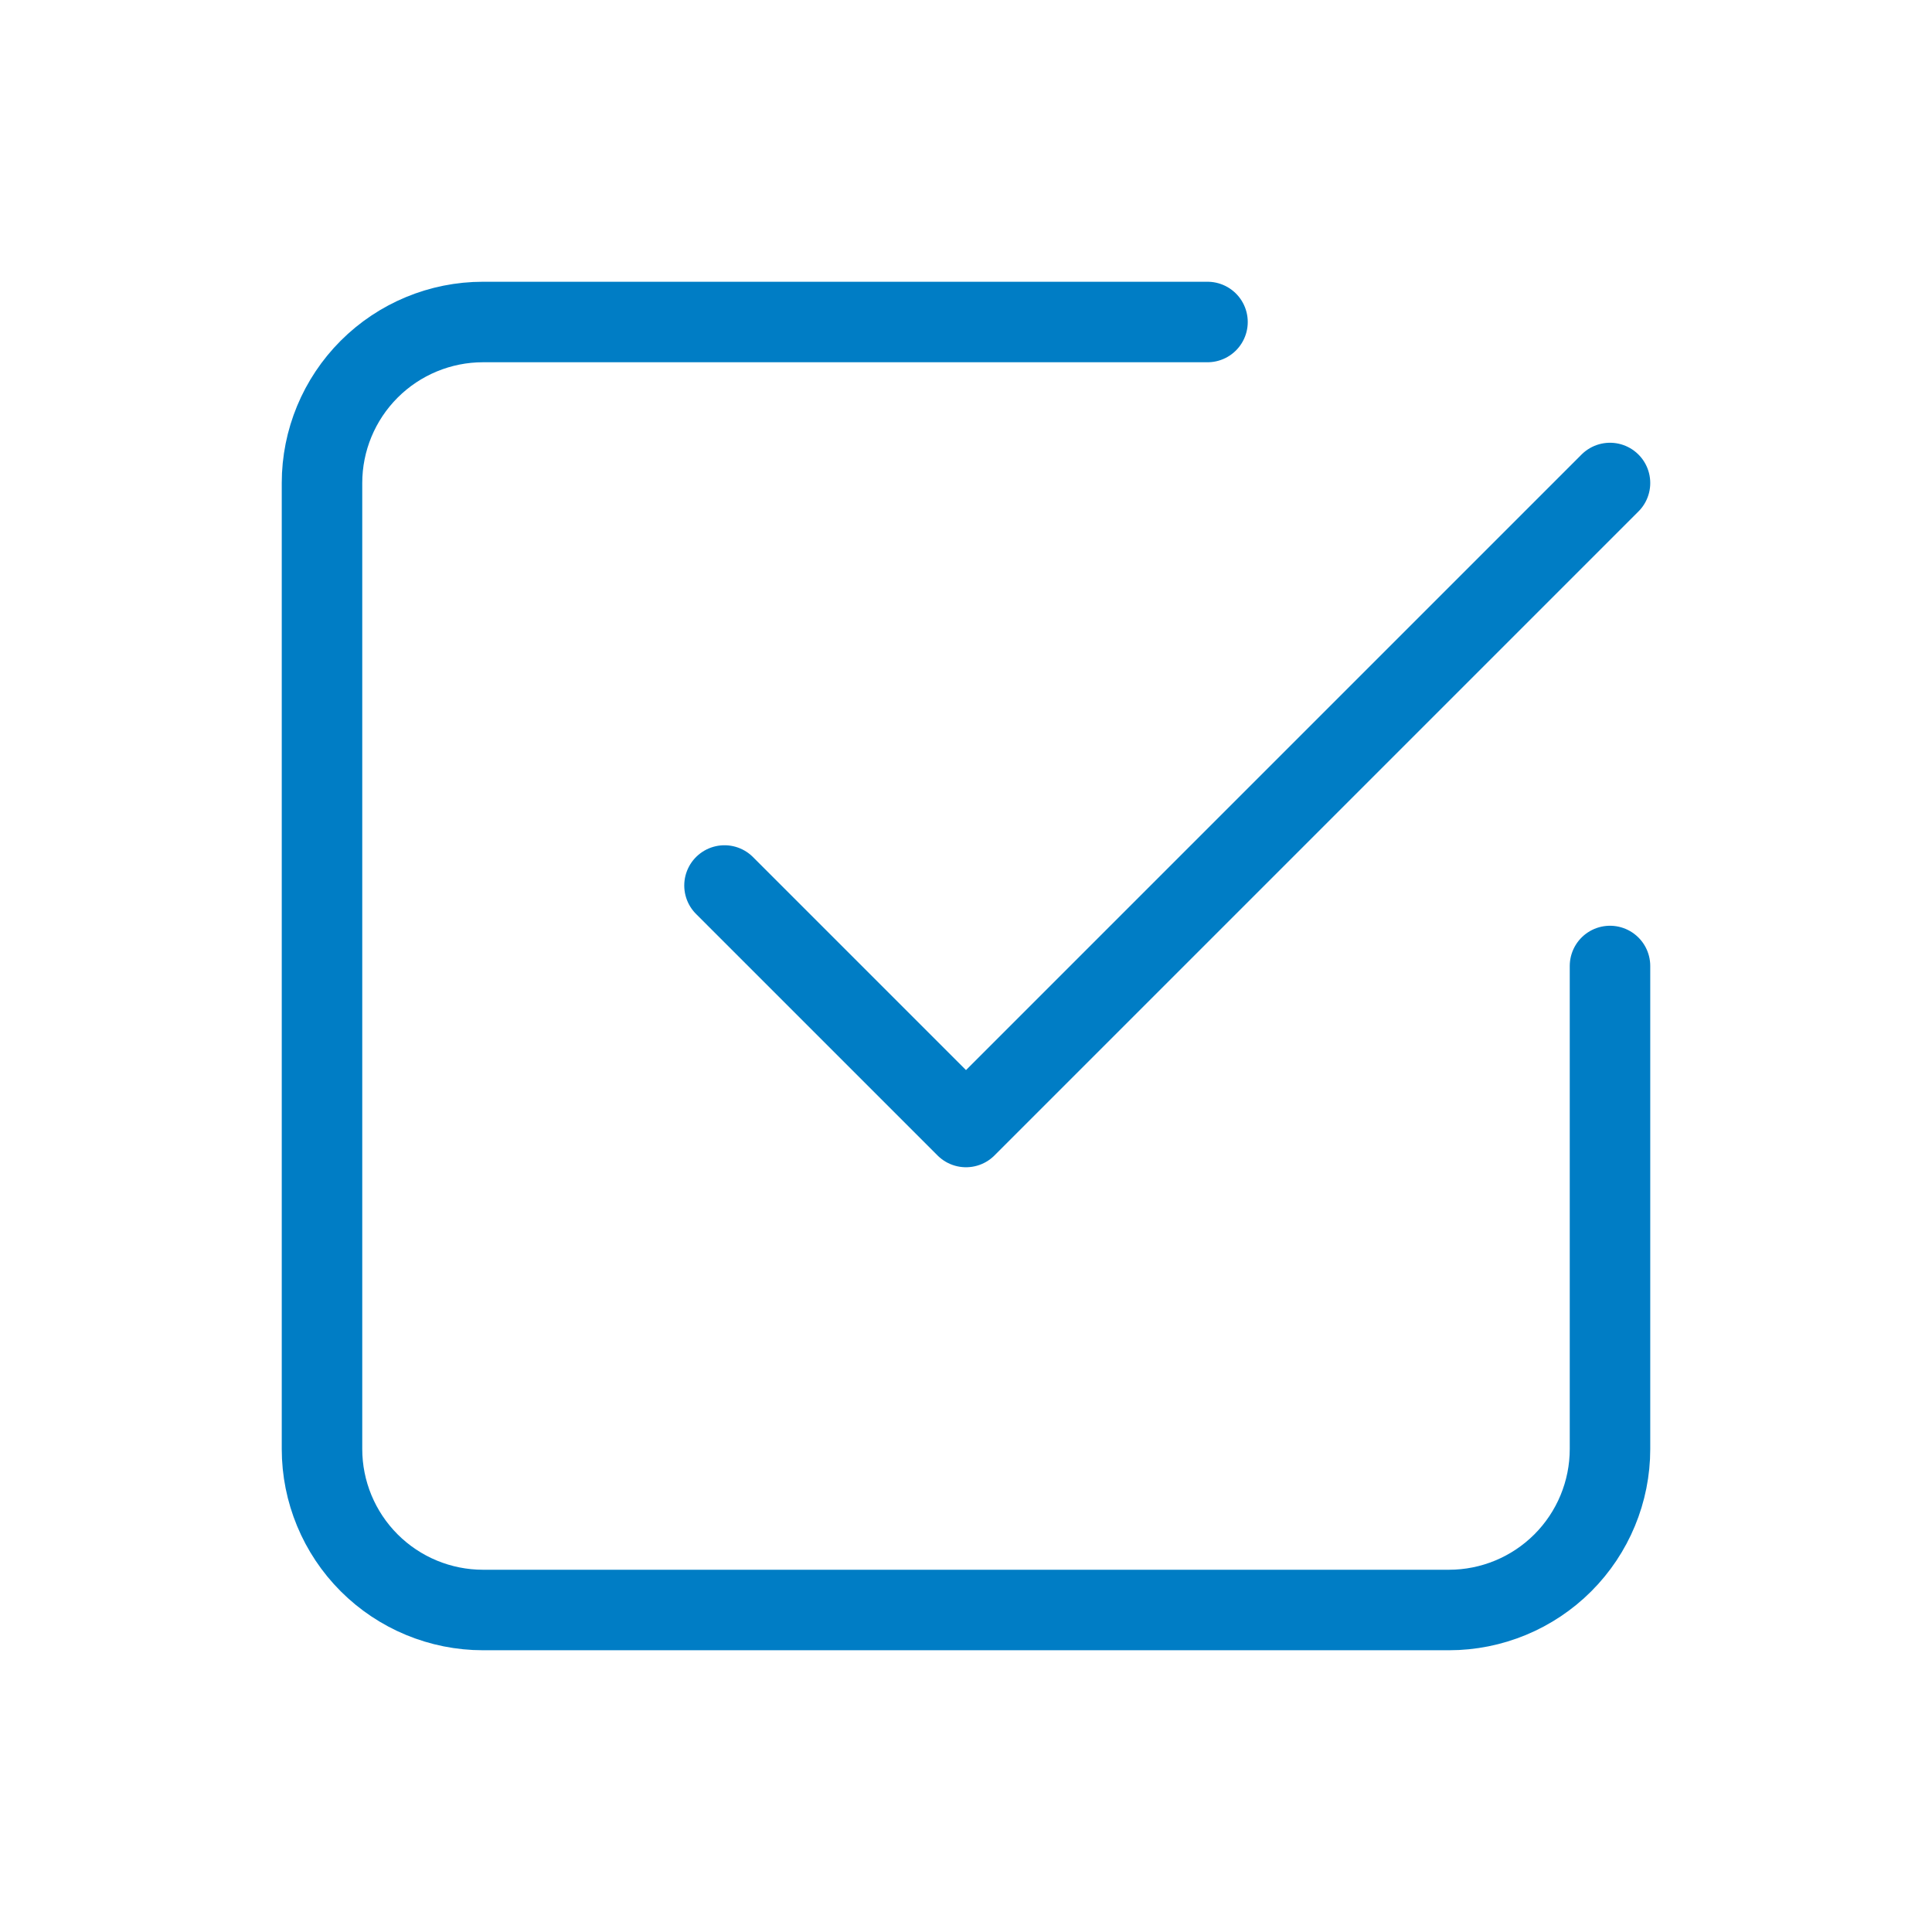
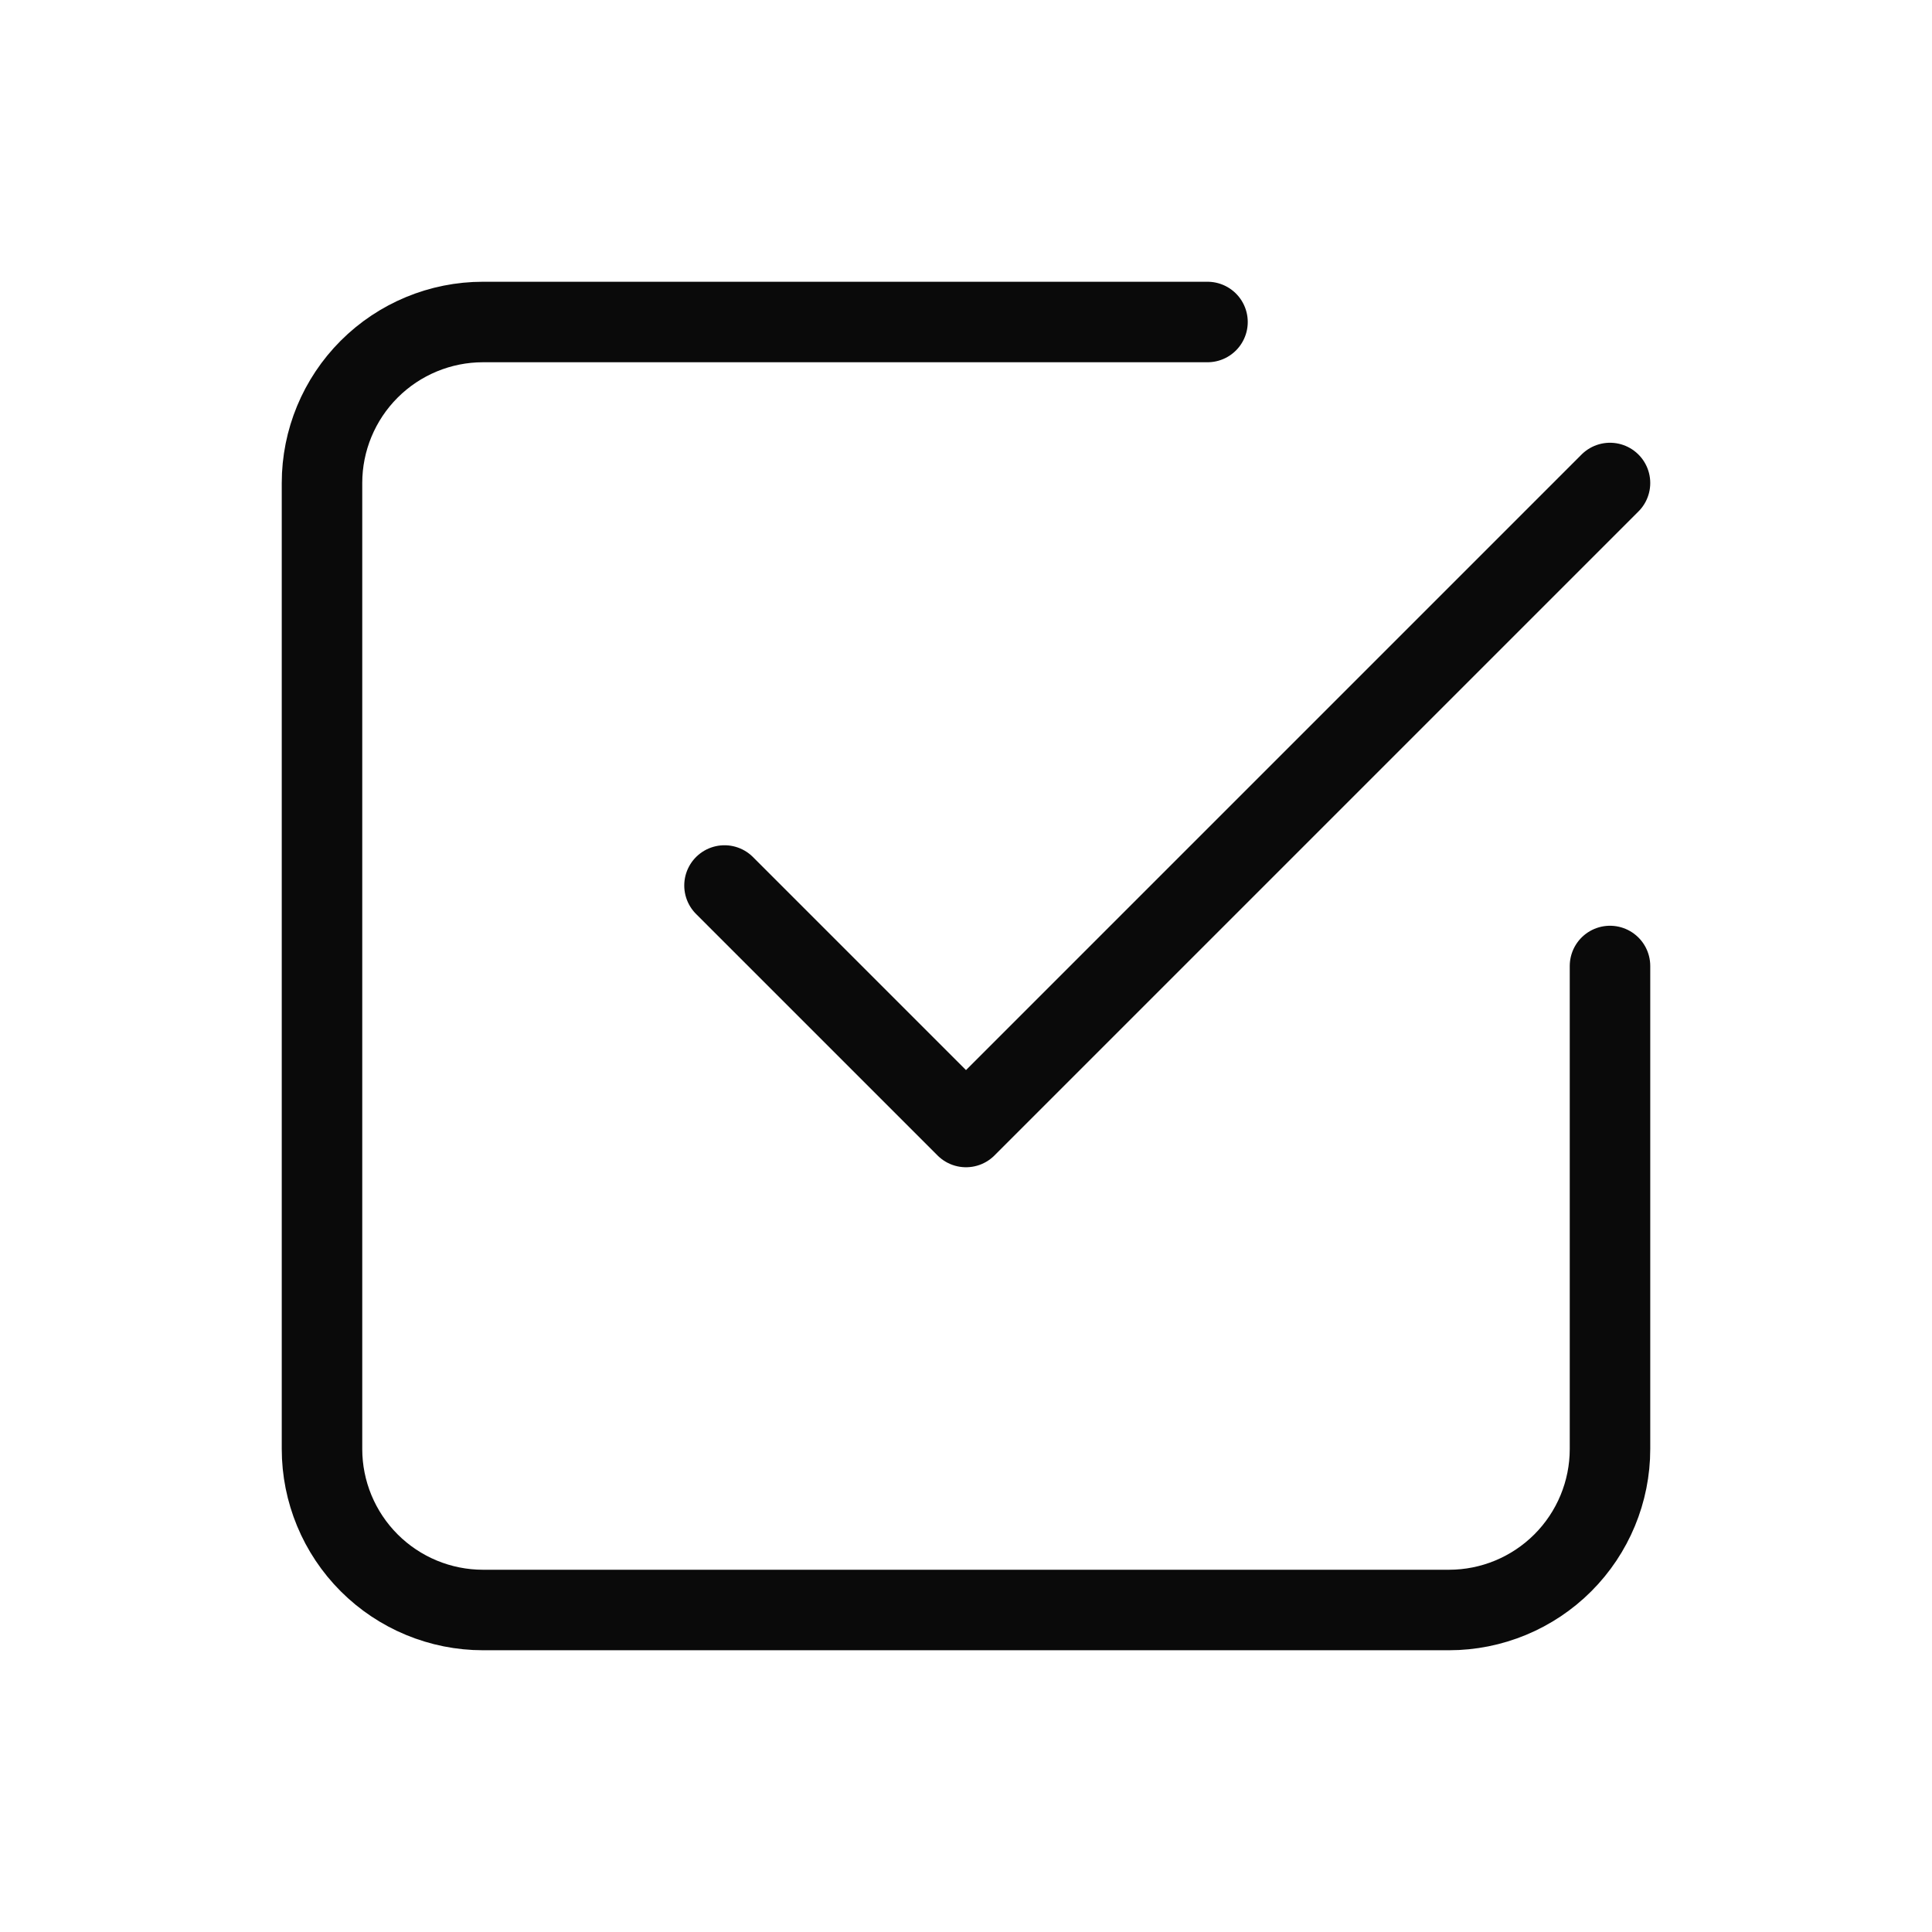
<svg xmlns="http://www.w3.org/2000/svg" width="24" height="24" viewBox="0 0 24 24" fill="none">
-   <path d="M9 11L12 14L20 6M20 12V18C20 18.53 19.789 19.039 19.414 19.414C19.039 19.789 18.53 20 18 20H6C5.47 20 4.961 19.789 4.586 19.414C4.211 19.039 4 18.53 4 18V6C4 5.47 4.211 4.961 4.586 4.586C4.961 4.211 5.47 4 6 4H15" stroke="#007DC5" stroke-linecap="round" stroke-linejoin="round" />
+   <path d="M9 11L12 14L20 6M20 12V18C20 18.53 19.789 19.039 19.414 19.414C19.039 19.789 18.53 20 18 20H6C5.47 20 4.961 19.789 4.586 19.414C4.211 19.039 4 18.53 4 18V6C4 5.47 4.211 4.961 4.586 4.586C4.961 4.211 5.47 4 6 4H15" stroke="#0A0A0A" stroke-linecap="round" stroke-linejoin="round" />
</svg>
